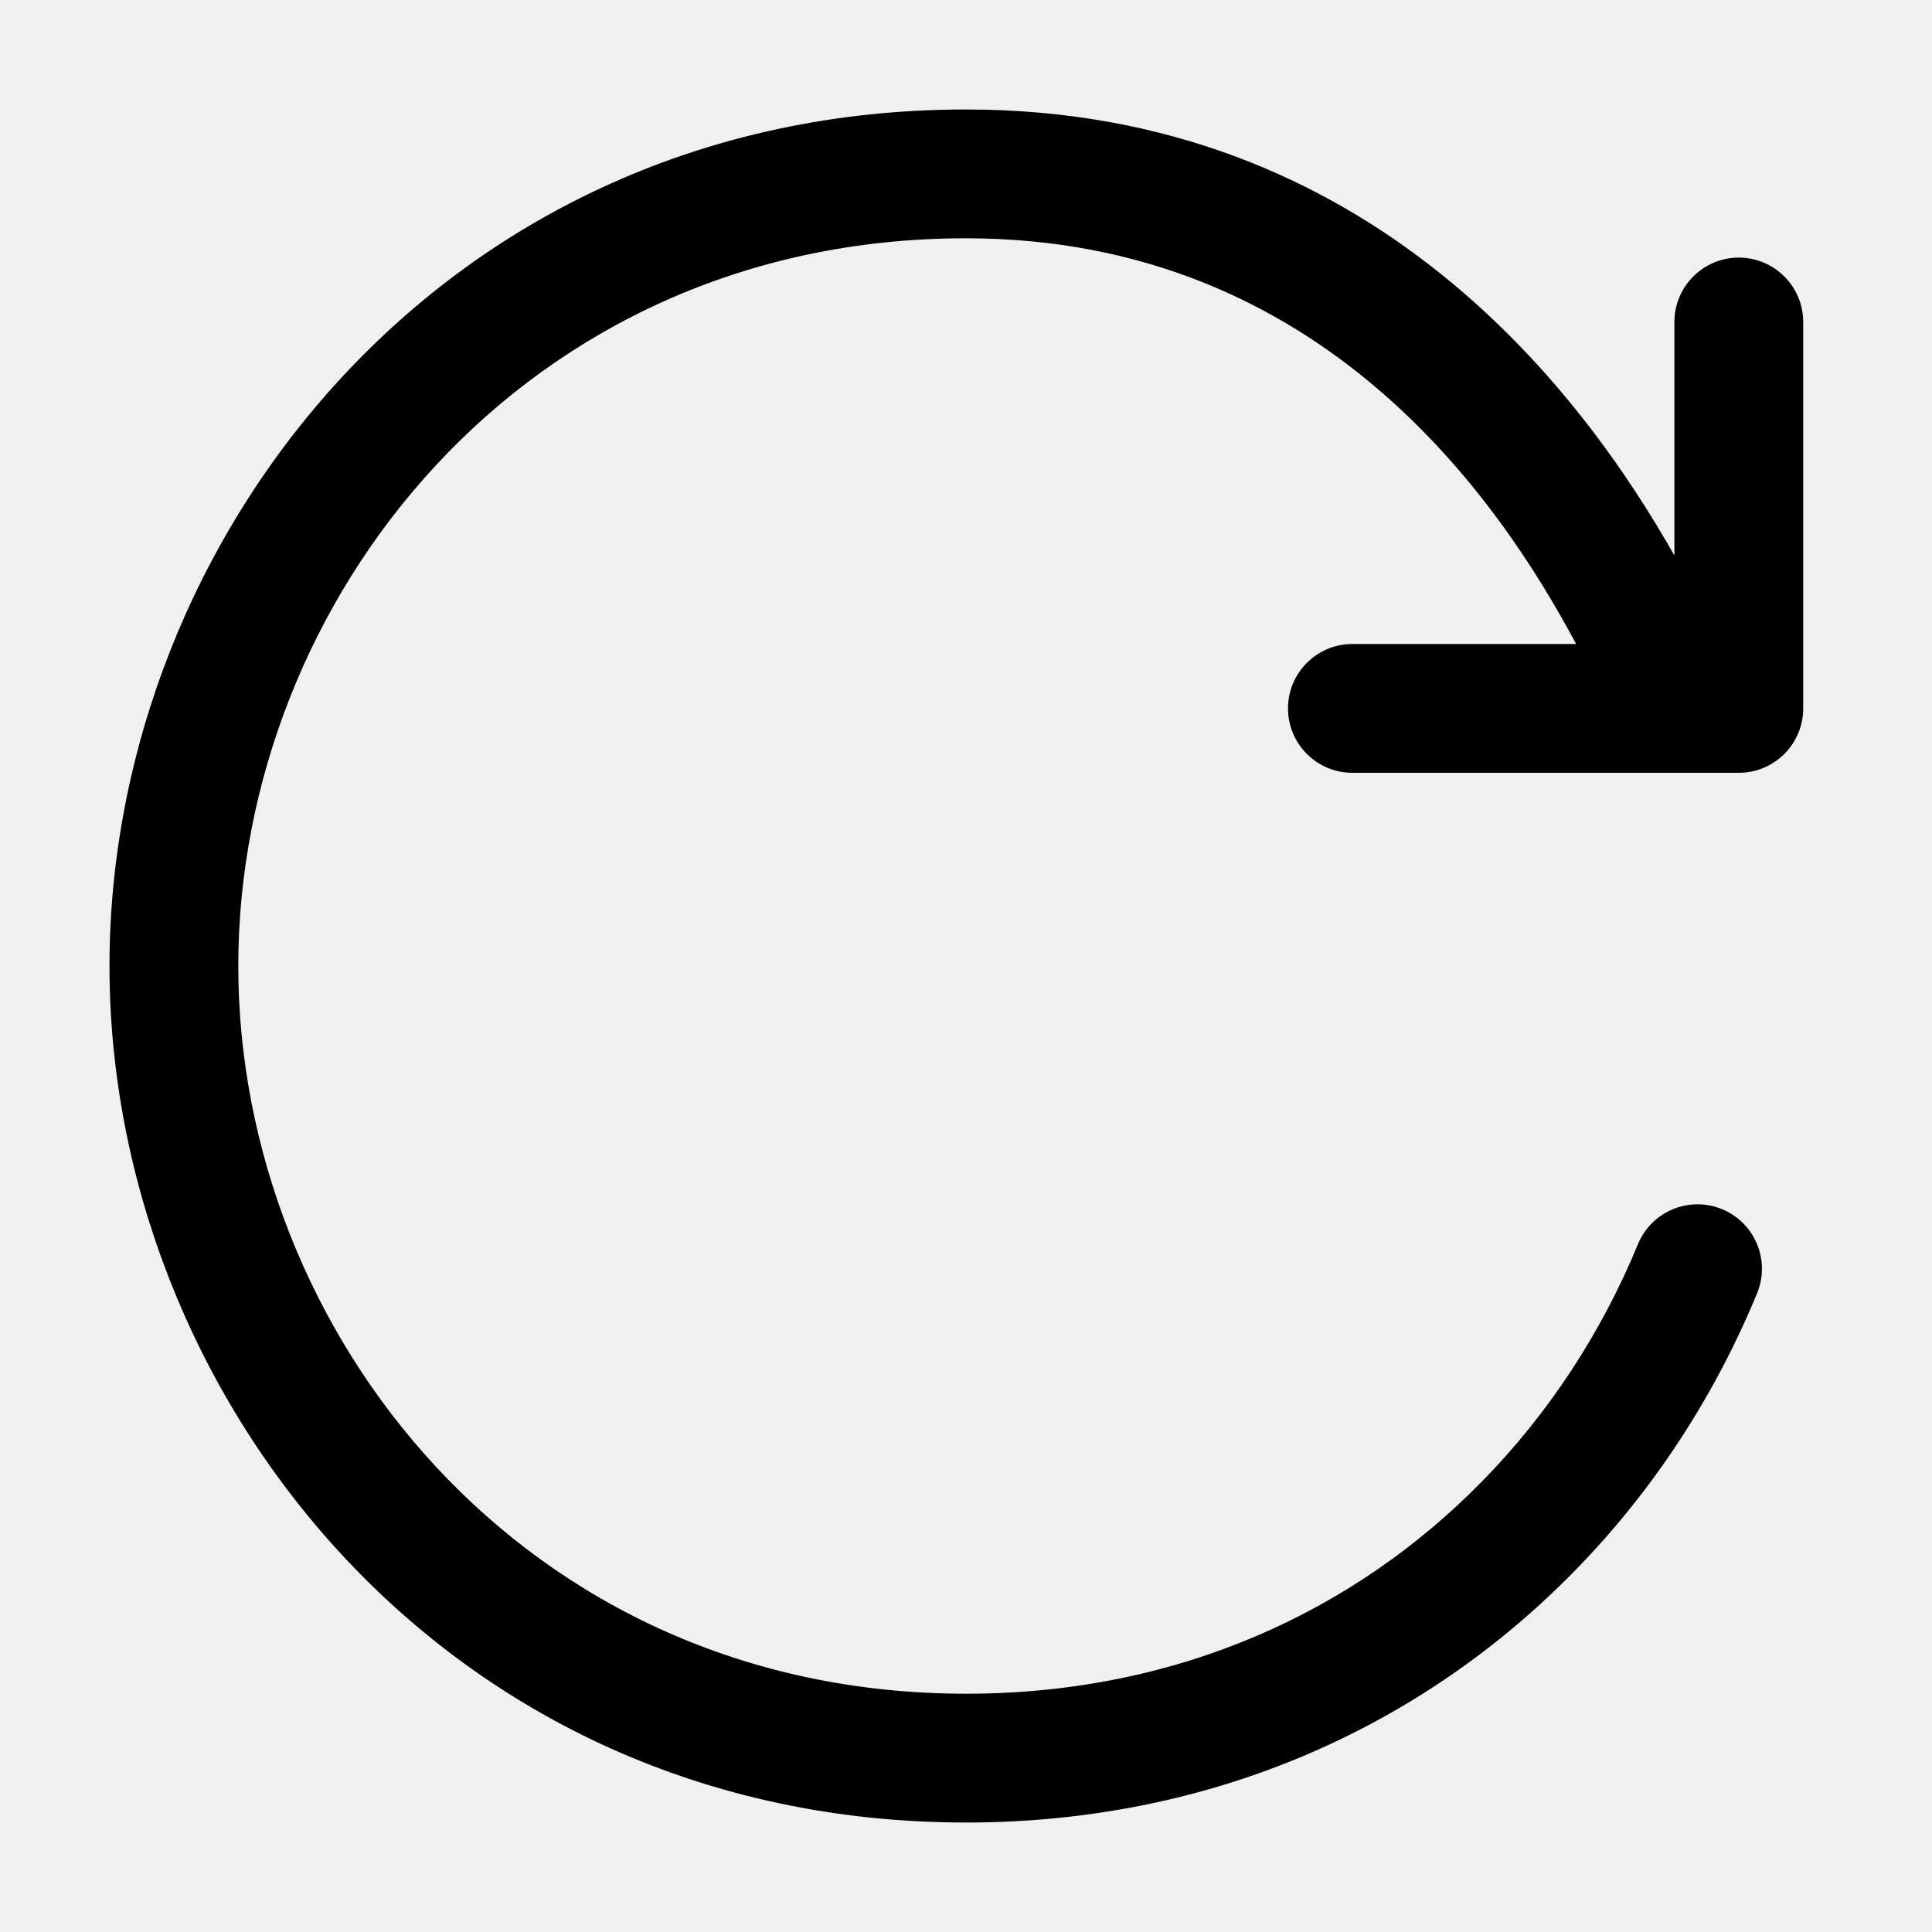
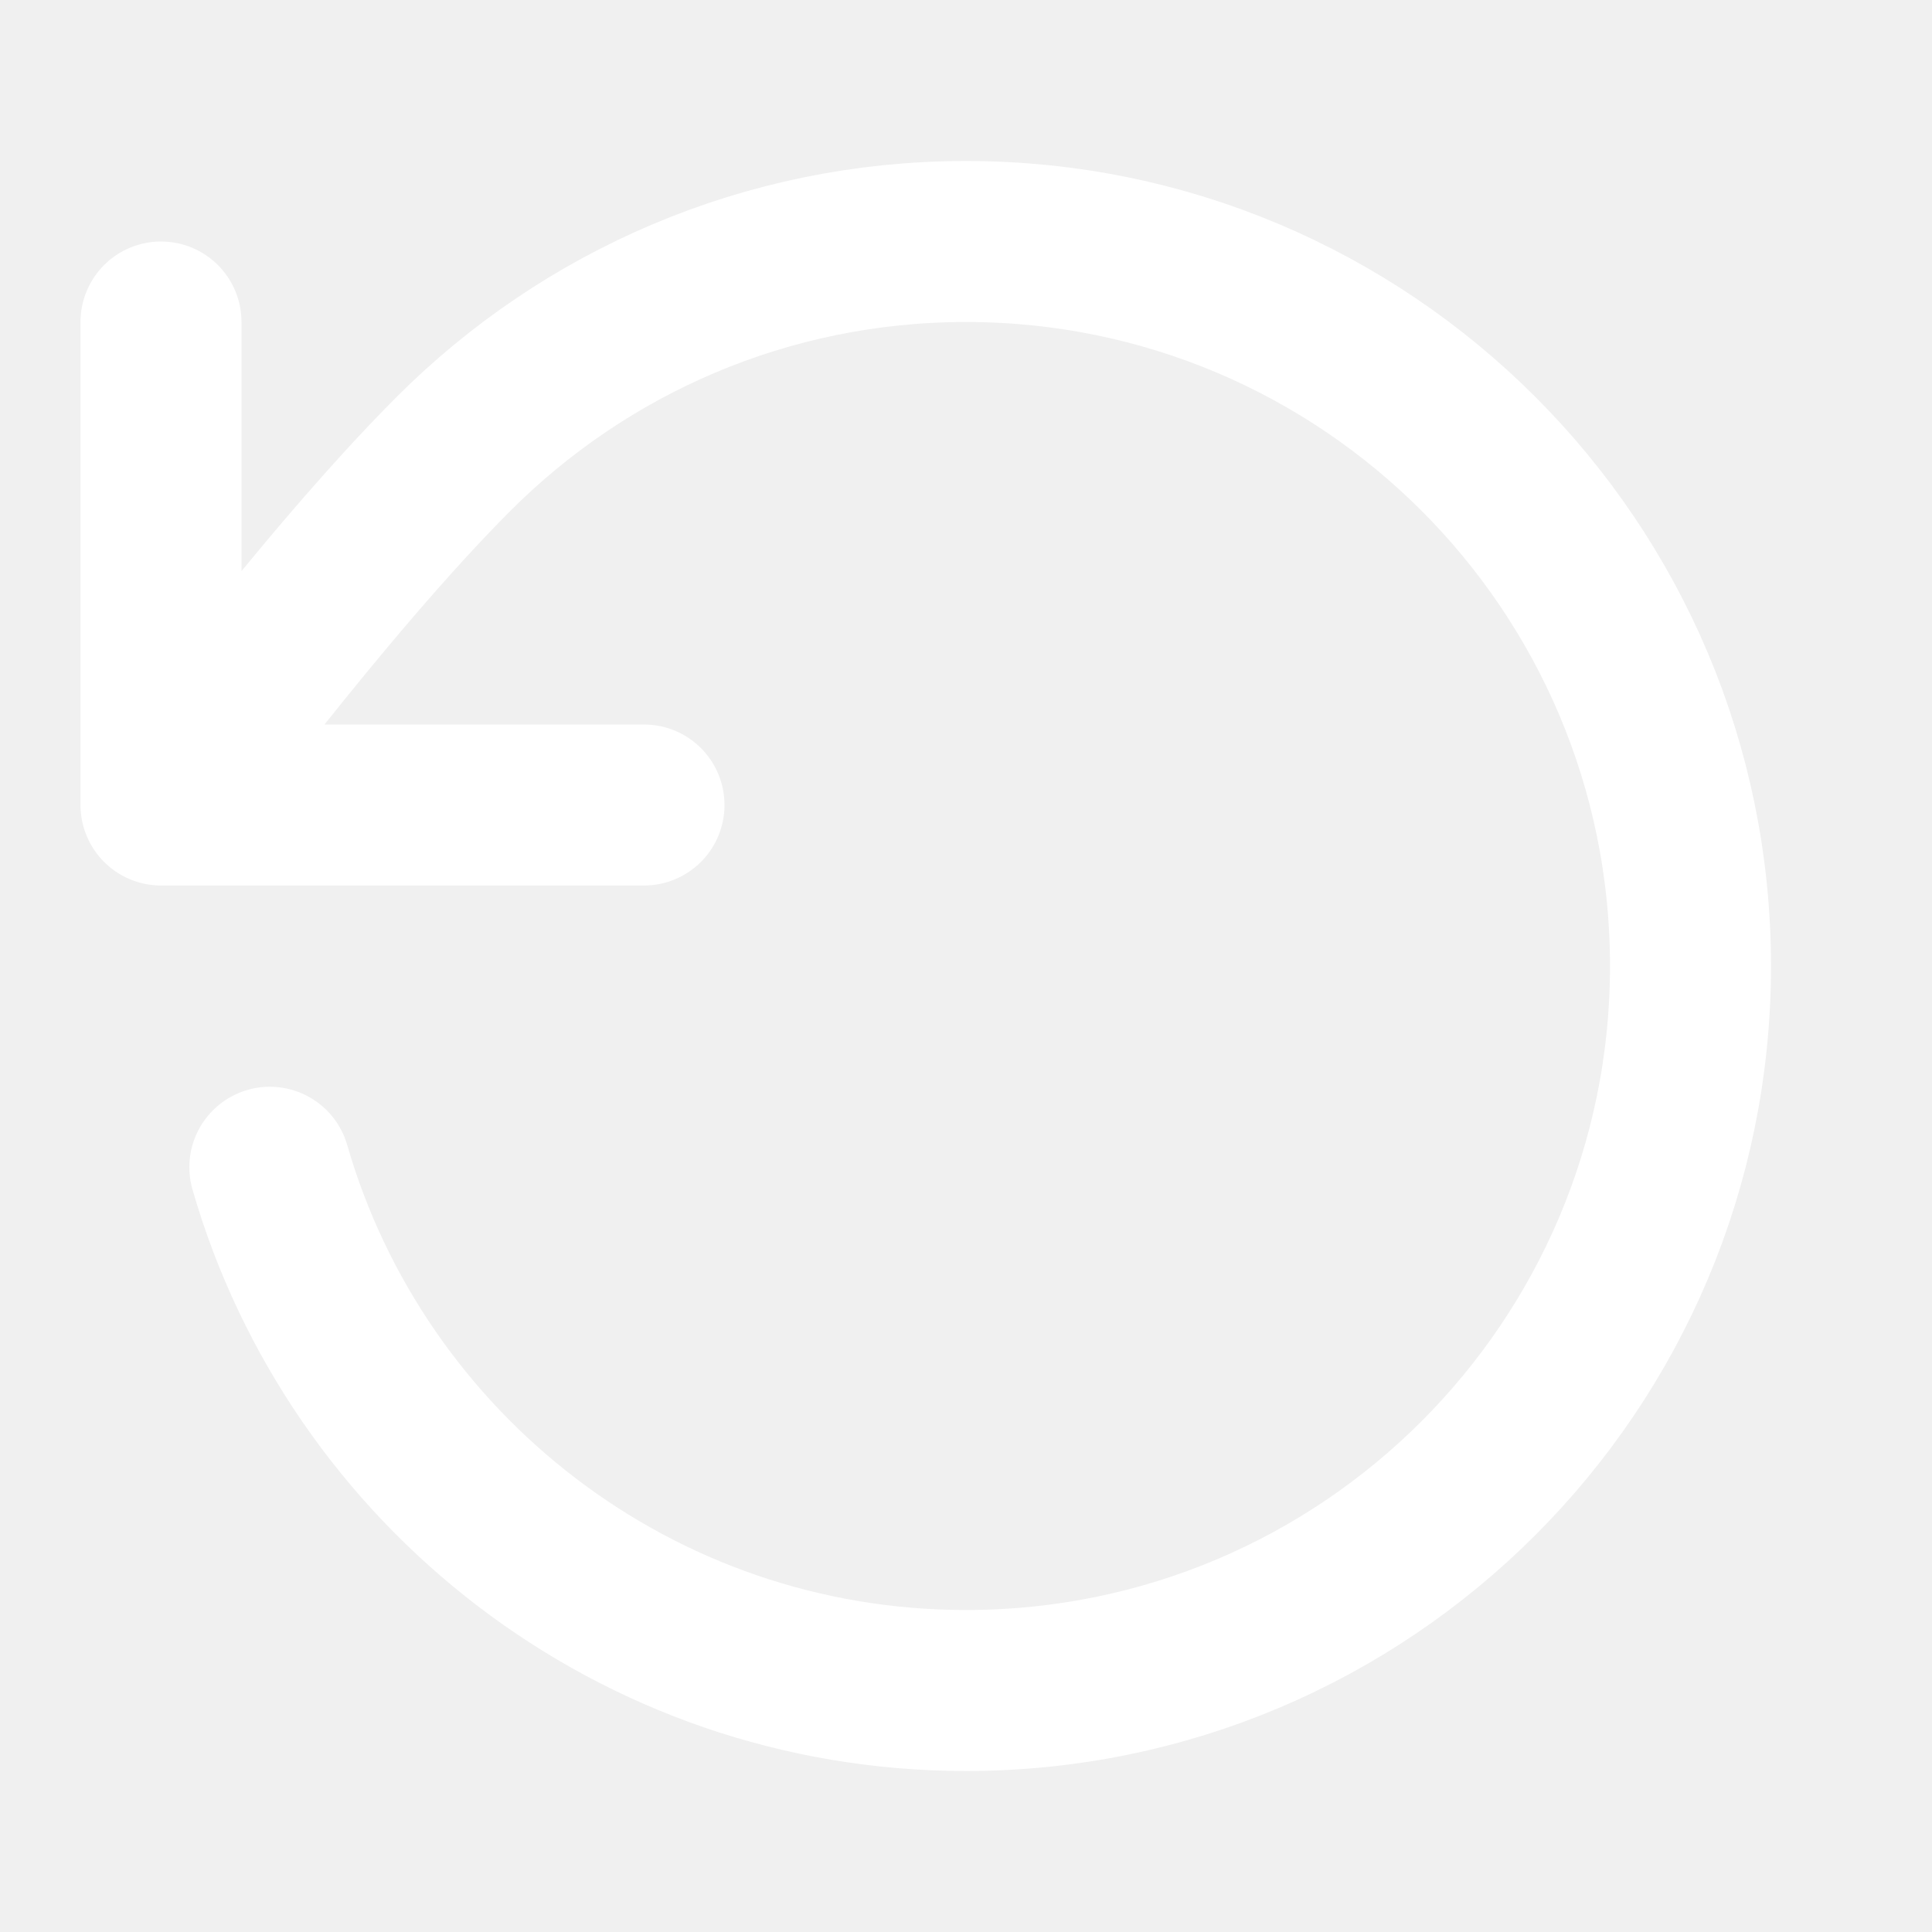
- <svg xmlns="http://www.w3.org/2000/svg" part="reload-icon" width="15" height="15" viewBox="0 0 15 15" fill="none">
-   <path d="M1.85 7.5C1.85 4.665 4.06 1.85 7.5 1.85C10.278 1.85 11.652 3.906 12.237 5H10.5C10.224 5 10 5.224 10 5.5C10 5.776 10.224 6 10.5 6H13.5C13.776 6 14 5.776 14 5.5V2.5C14 2.224 13.776 2 13.5 2C13.224 2 13 2.224 13 2.5V4.313C12.296 3.071 10.666 0.85 7.5 0.85C3.437 0.85 0.85 4.185 0.85 7.5C0.85 10.815 3.437 14.15 7.5 14.15C9.444 14.15 11.062 13.381 12.214 12.208C12.832 11.581 13.313 10.839 13.642 10.041C13.747 9.785 13.625 9.493 13.37 9.388C13.114 9.283 12.822 9.405 12.717 9.66C12.436 10.342 12.025 10.975 11.501 11.507C10.53 12.496 9.165 13.15 7.5 13.15C4.06 13.15 1.85 10.335 1.85 7.5Z" fill="currentColor" fill-rule="evenodd" clip-rule="evenodd" />
+ <svg xmlns="http://www.w3.org/2000/svg" width="24" height="24" viewBox="0 0 24 24" fill="none">
+   <path d="M2 10C2 10 4.005 7.268 5.634 5.638C7.263 4.008 9.514 3 12 3C16.971 3 21 7.029 21 12C21 16.971 16.971 21 12 21C7.897 21 4.435 18.254 3.352 14.5M2 10V4M2 10H8" stroke="white" stroke-width="2" stroke-linecap="round" stroke-linejoin="round" />
</svg>
